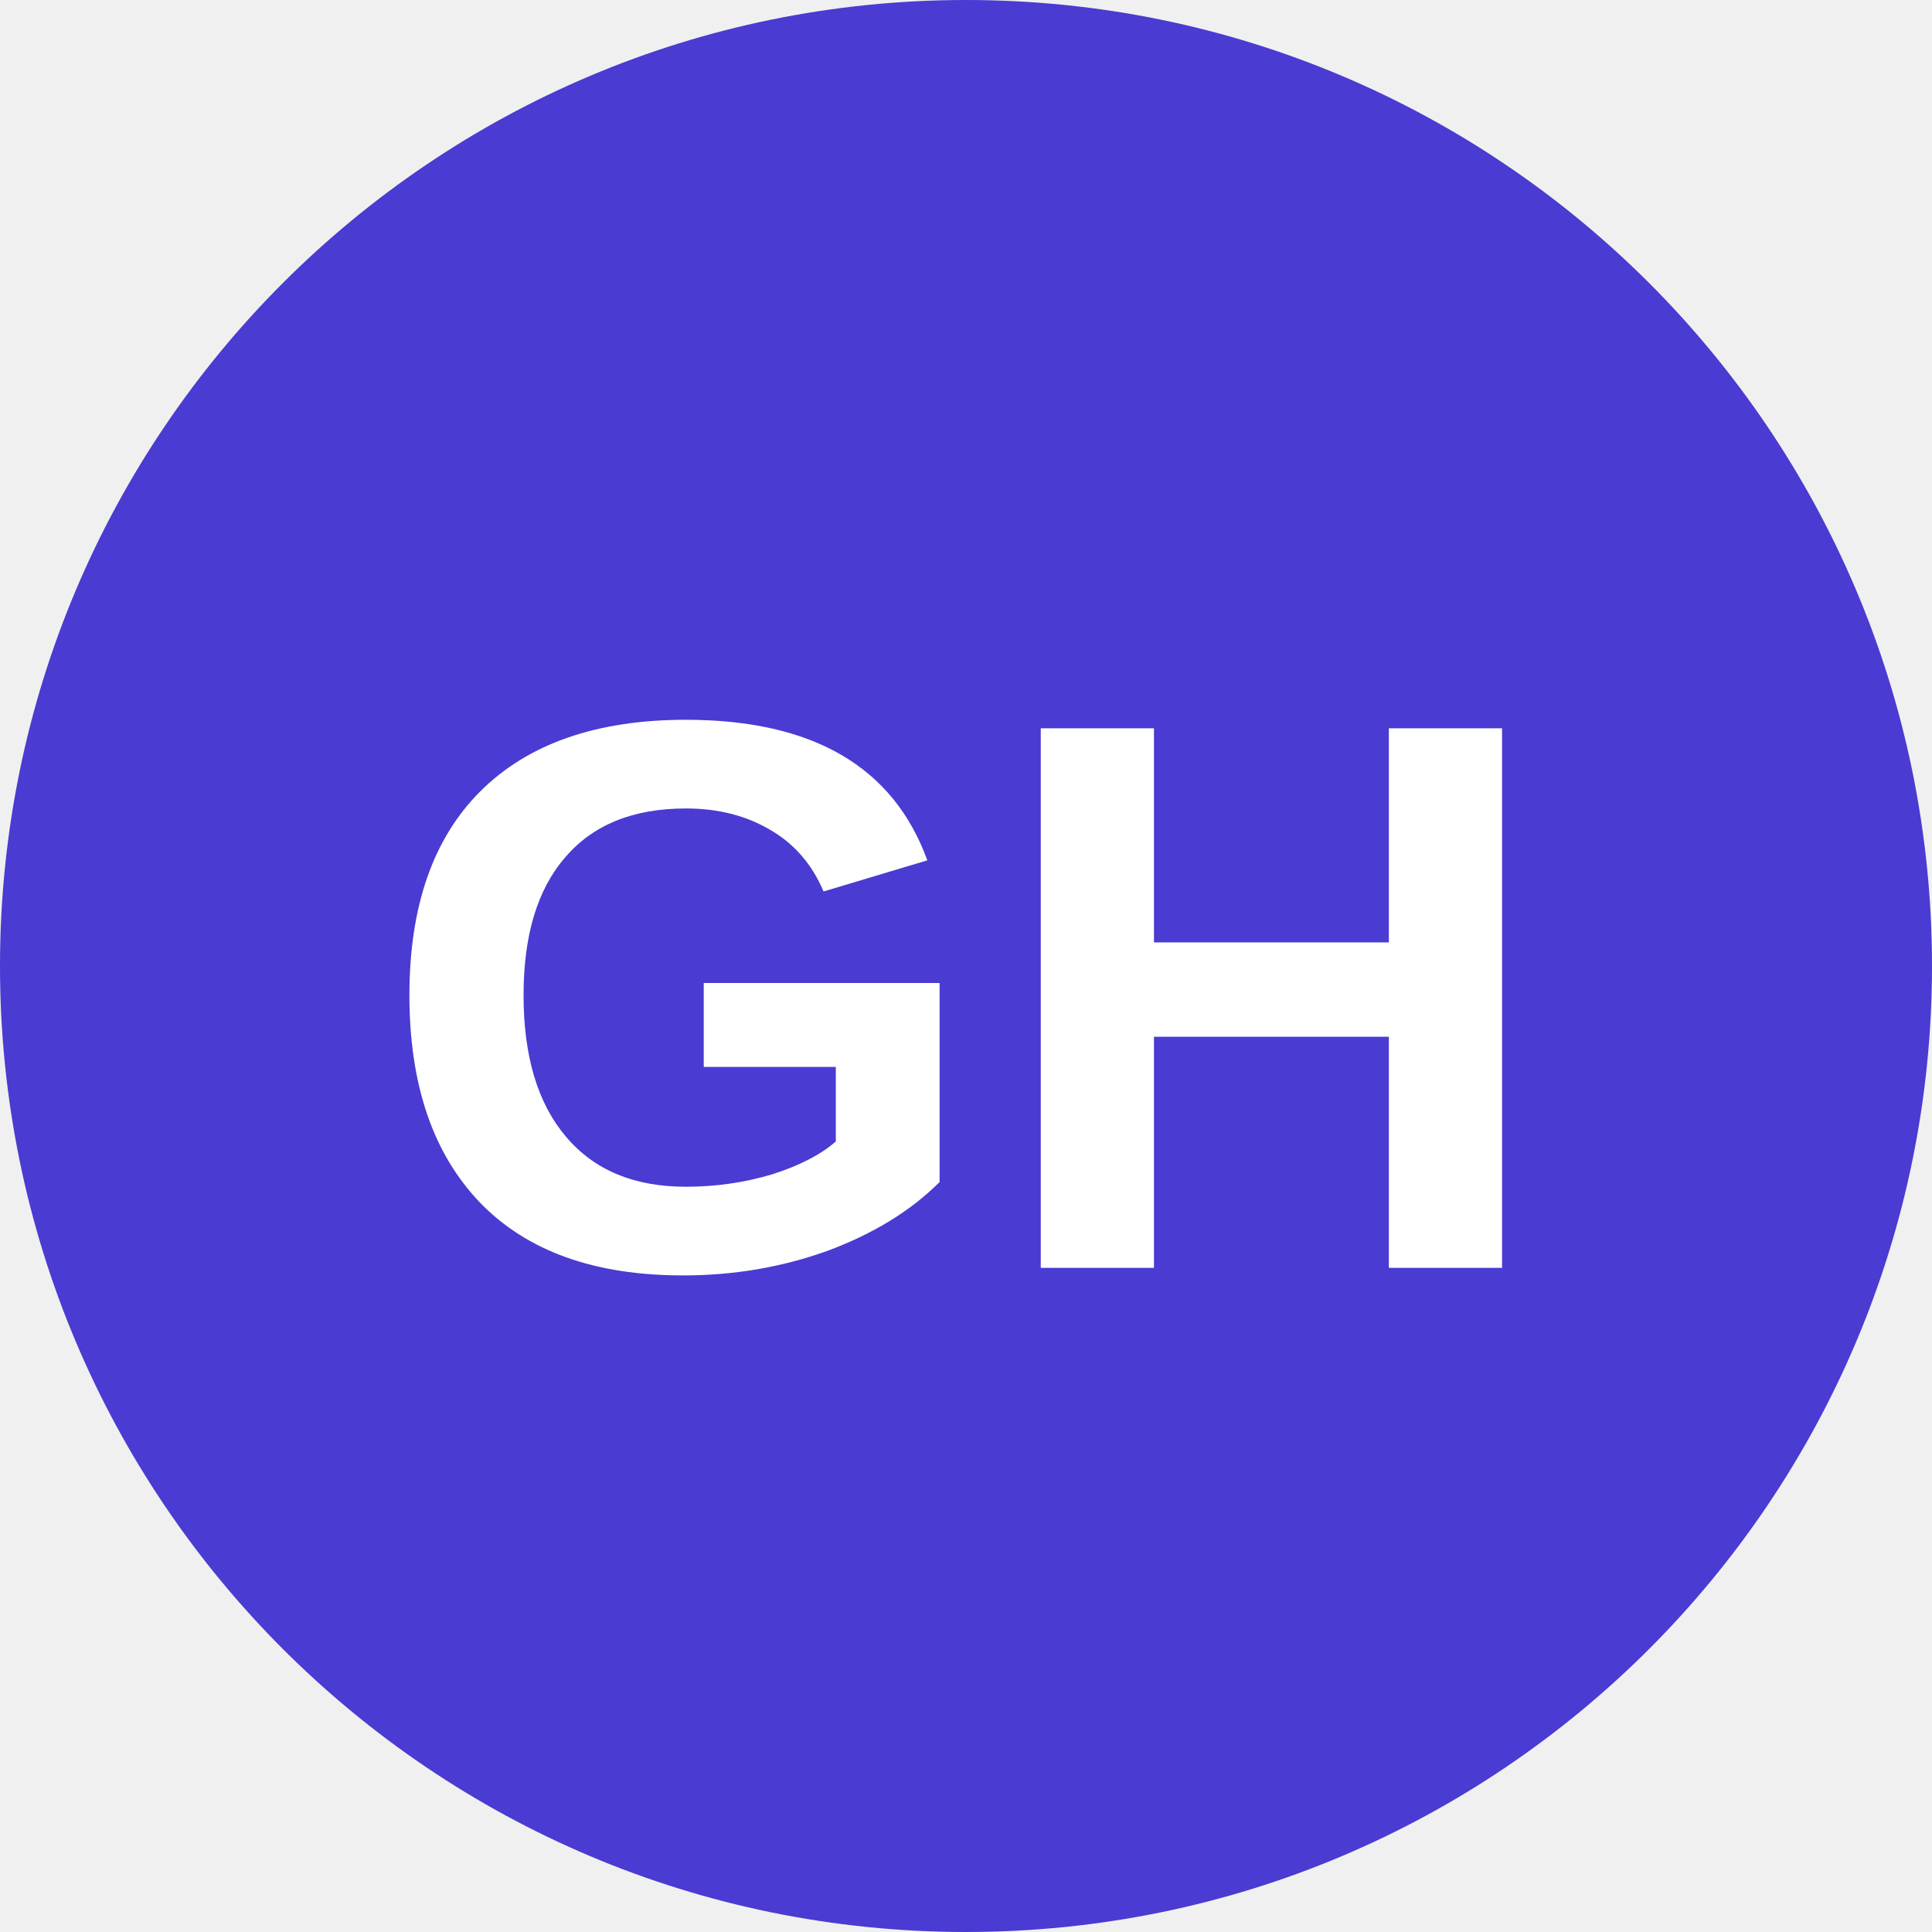
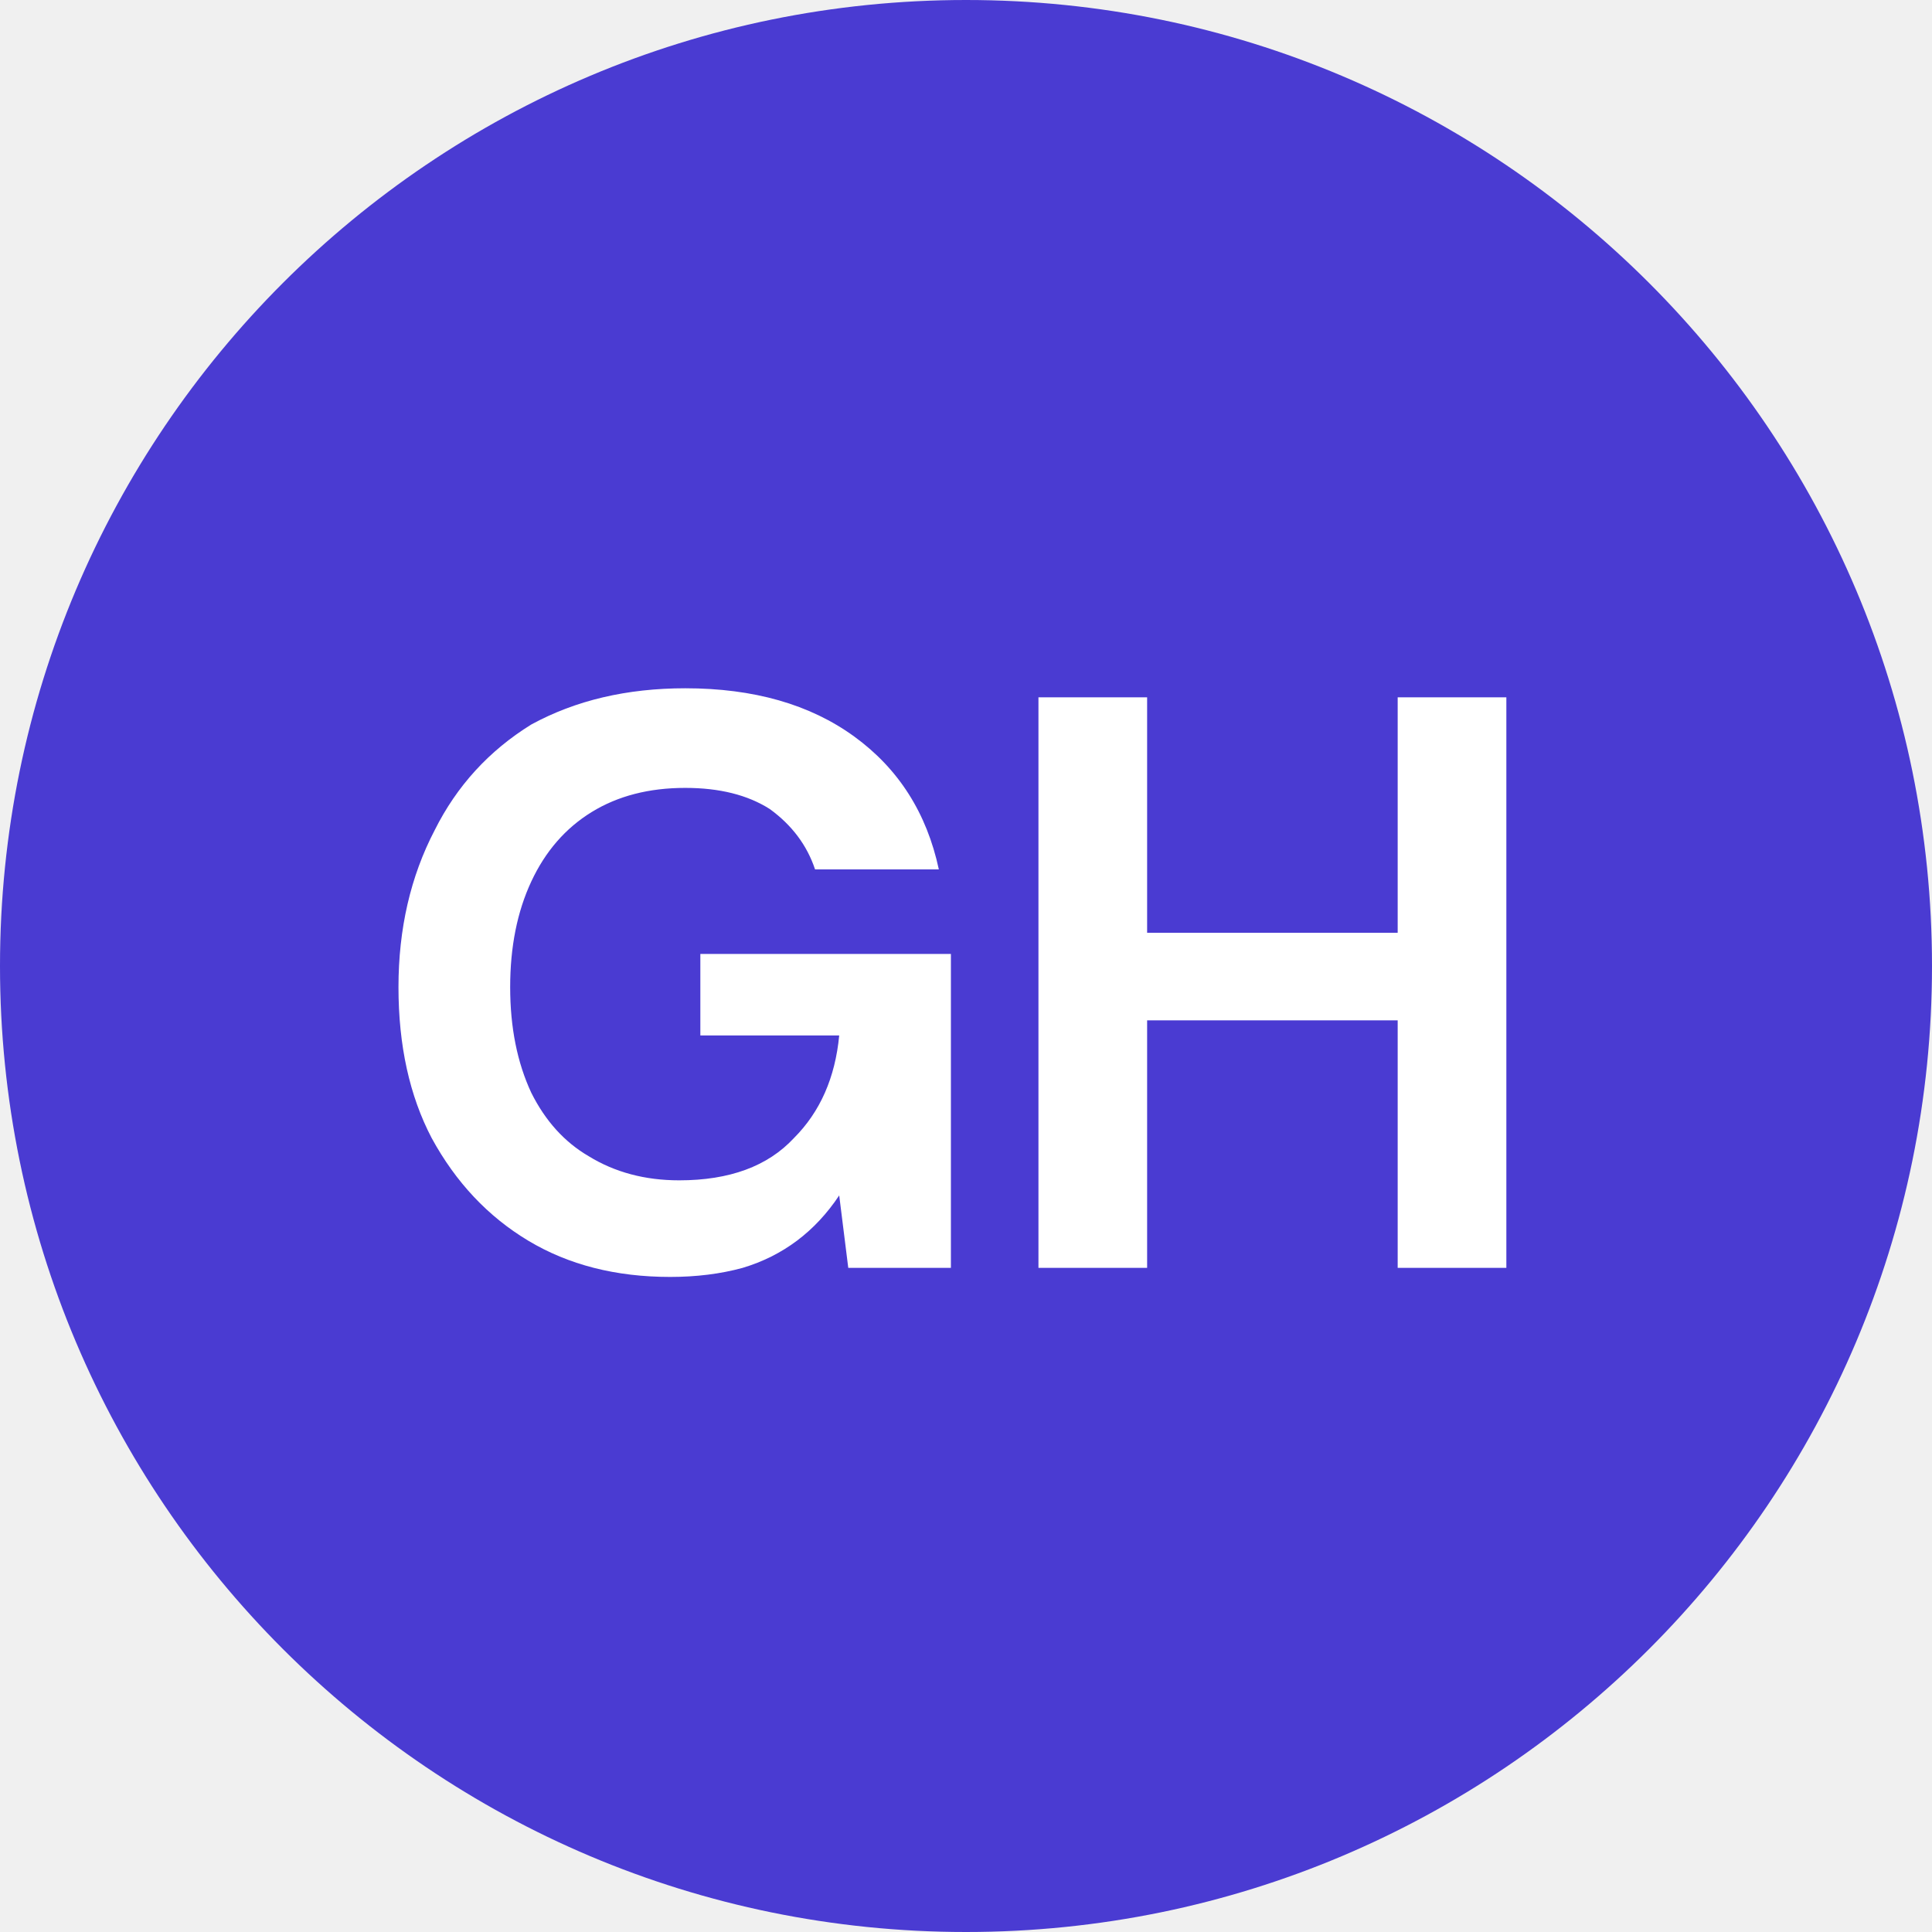
- <svg xmlns="http://www.w3.org/2000/svg" viewBox="0 0 32 32">
-   <circle cx="16" cy="16" r="16" fill="#4a3bd2" />
-   <text x="16" y="21" text-anchor="middle" font-family="Arial, sans-serif" font-size="13" font-weight="700" fill="#fff">GH</text>
+ <svg xmlns="http://www.w3.org/2000/svg" width="64" height="64" viewBox="0 0 64 64">
+   <mask id="satori_om-id">
+     <rect x="0" y="0" width="64" height="64" fill="#fff" />
+   </mask>
+   <path x="0" y="0" width="64" height="64" fill="#4a3bd2" d="M32,0 h0 a32,32 0 0 1 32,32 v0 a32,32 0 0 1 -32,32 h0 a32,32 0 0 1 -32,-32 v0 a32,32 0 0 1 32,-32" />
+   <g>
+     <path fill="#ffffff" d="M22.2 42.3L22.2 42.3Q19.5 42.3 17.5 41.1Q15.5 39.9 14.3 37.7Q13.2 35.6 13.2 32.7L13.2 32.7Q13.2 29.8 14.4 27.5Q15.5 25.3 17.6 24Q19.8 22.8 22.7 22.8L22.7 22.8Q26.1 22.8 28.3 24.4Q30.5 26 31.1 28.8L31.1 28.8L27 28.8Q26.6 27.6 25.5 26.8Q24.4 26.1 22.7 26.1L22.7 26.1Q20.9 26.1 19.6 26.9Q18.3 27.7 17.6 29.2Q16.9 30.7 16.9 32.7L16.9 32.7Q16.9 34.7 17.6 36.2Q18.3 37.6 19.5 38.3Q20.8 39.1 22.5 39.1L22.5 39.1Q25 39.1 26.3 37.7Q27.6 36.4 27.8 34.3L27.8 34.3L23.2 34.3L23.2 31.6L31.5 31.6L31.5 42L28.1 42L27.8 39.6Q27.2 40.5 26.4 41.1Q25.6 41.7 24.6 42Q23.5 42.3 22.2 42.3ZM49.9 42L46.3 42L46.3 33.8L38 33.8L38 42L34.4 42L34.4 23.1L38 23.1L38 30.9L46.3 30.9L46.3 23.1L49.9 23.1L49.9 42Z " />
+   </g>
</svg>
